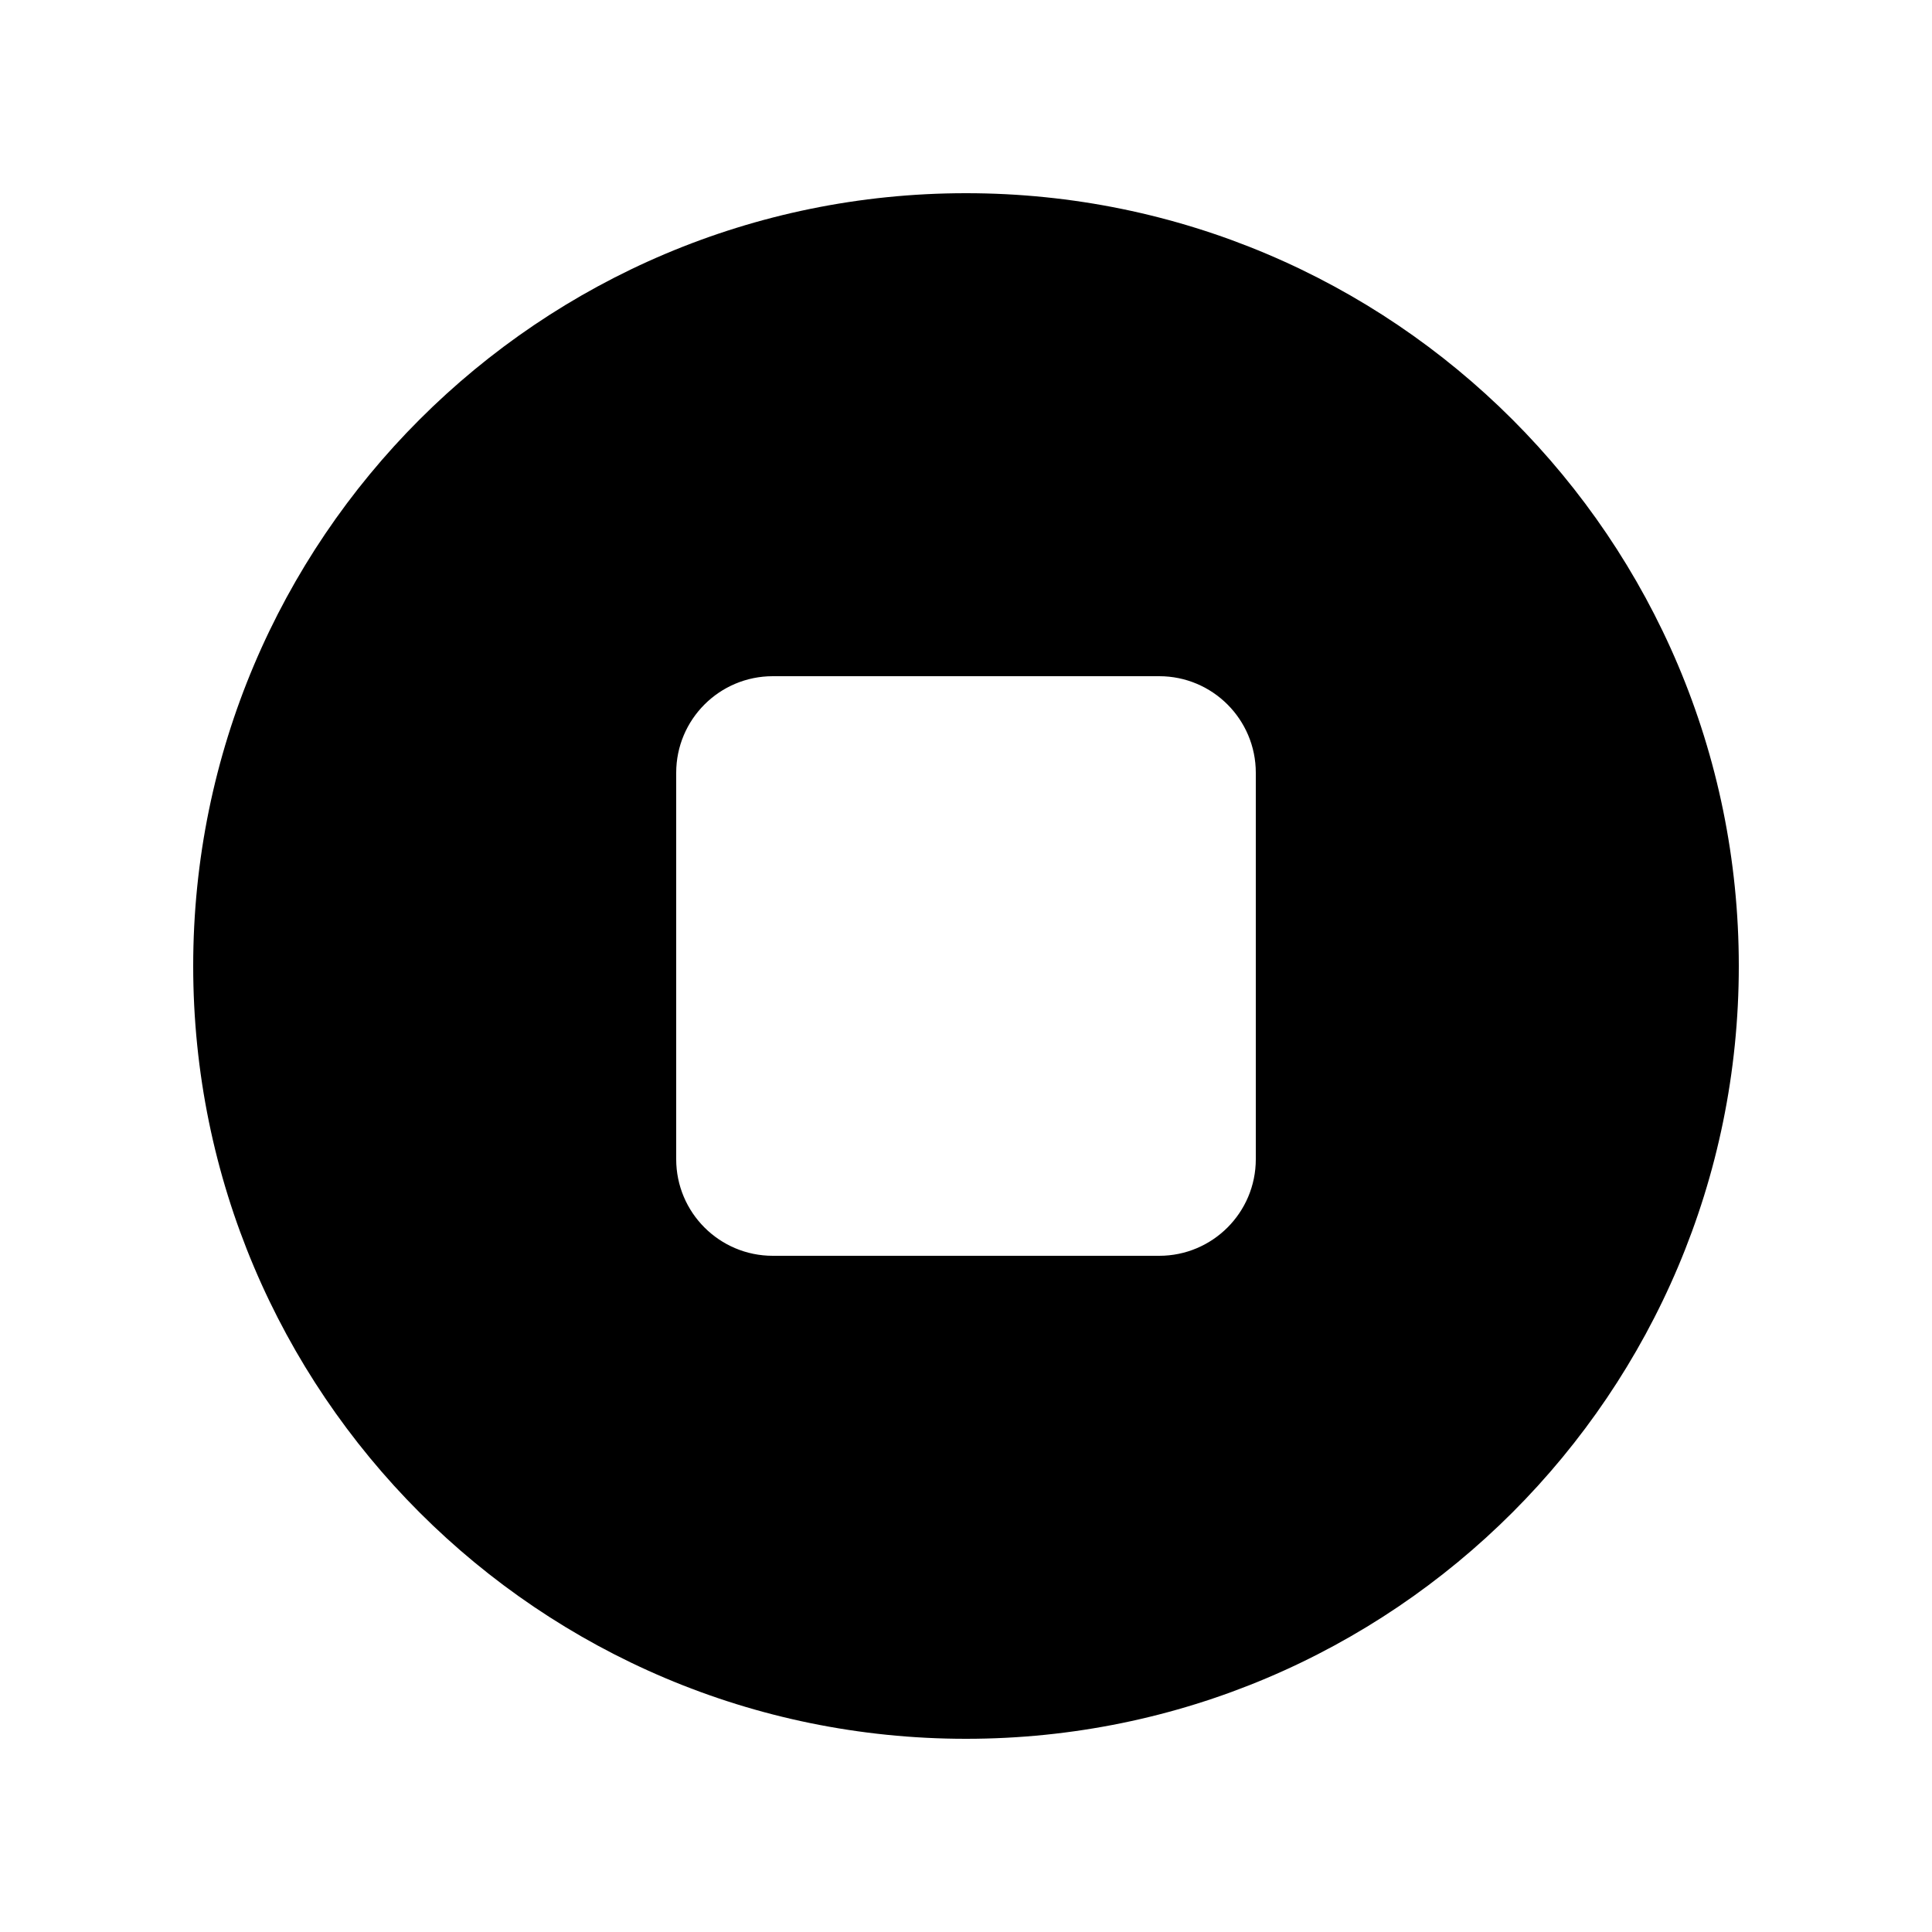
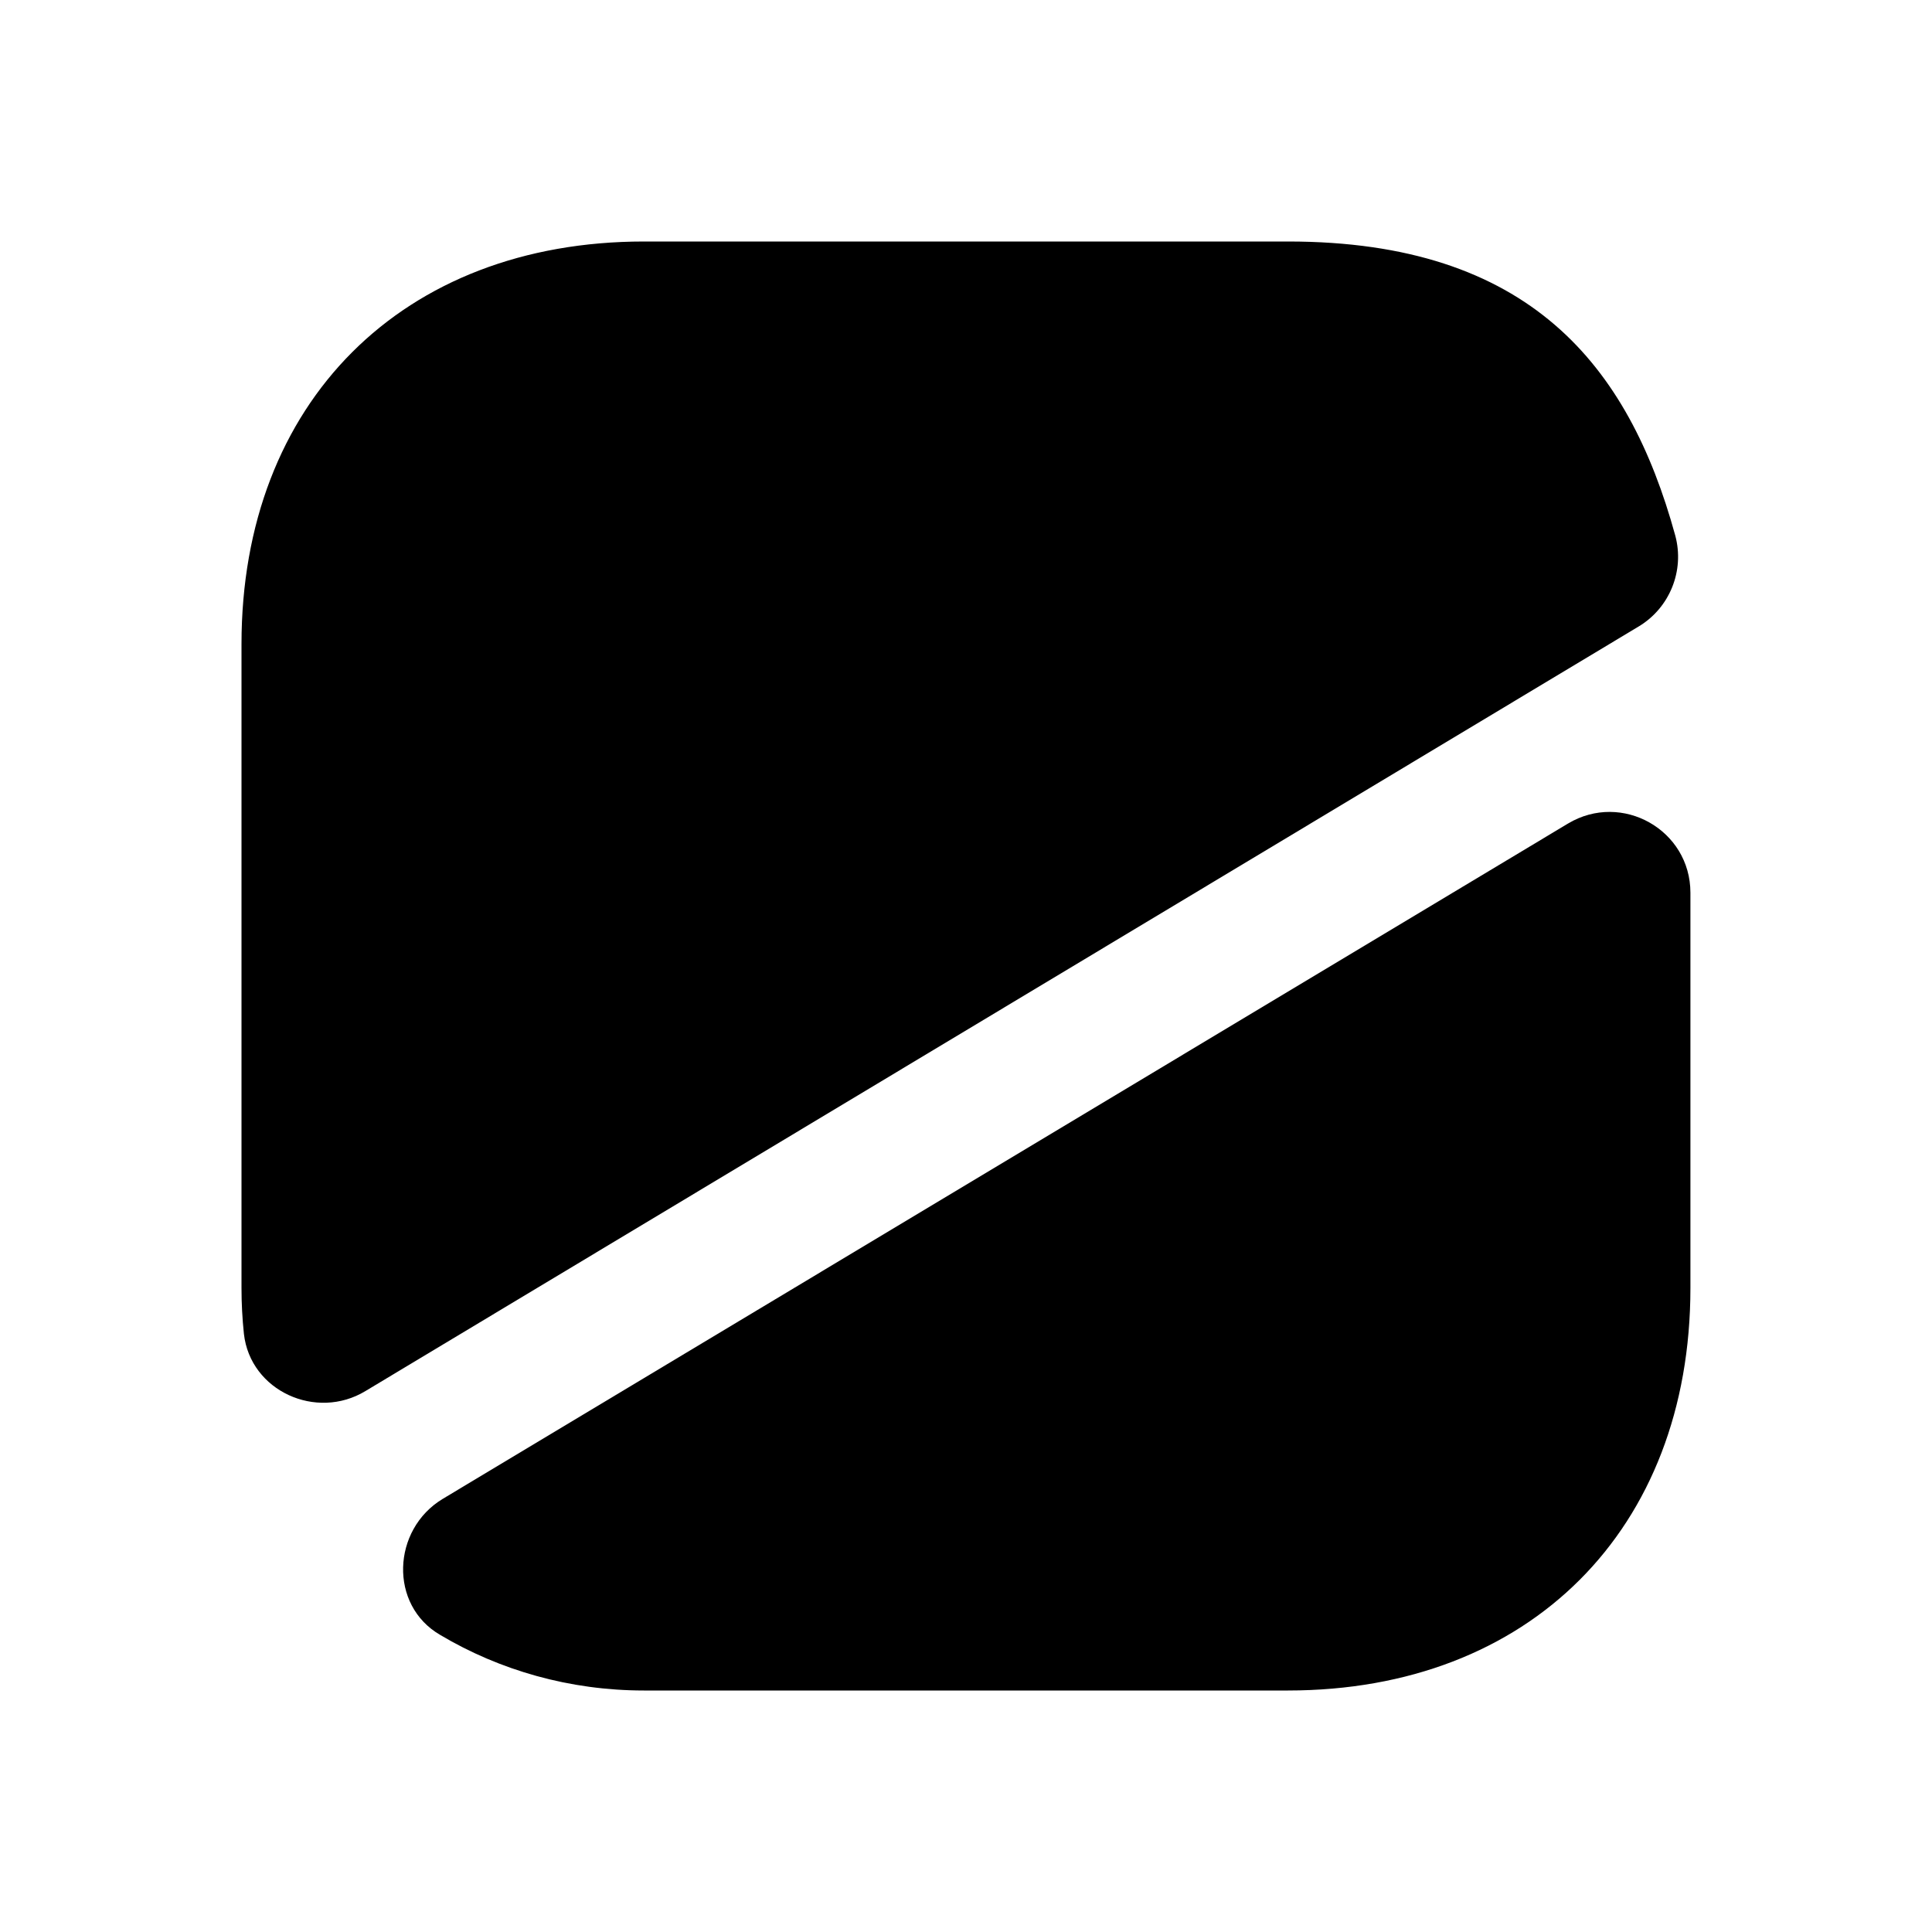
- <svg xmlns="http://www.w3.org/2000/svg" viewBox="0 0 20 20" fill="currentColor">
-   <path fill-rule="evenodd" d="M10 18a8 8 0 100-16 8 8 0 000 16zM8 7a1 1 0 00-1 1v4a1 1 0 001 1h4a1 1 0 001-1V8a1 1 0 00-1-1H8z" clip-rule="evenodd" />
+ <svg xmlns="http://www.w3.org/2000/svg" viewBox="0 0 24 24" fill="none">
+   <path d="M20.36 7.78L4.54 17.28C3.93 17.65 3.11 17.28 3.03 16.57C3.01 16.38 3 16.19 3 16V8C3 5 5 3 8 3H16C19 3 20.23 4.54 20.81 6.65C20.93 7.09 20.74 7.55 20.36 7.78Z" fill="currentColor" />
+   <path d="M20.999 11.09V16C20.999 19 18.999 21 15.999 21H7.999C7.079 21 6.209 20.75 5.469 20.31C4.829 19.94 4.869 19 5.499 18.62L19.479 10.23C20.149 9.83 20.999 10.31 20.999 11.09Z" fill="currentColor" />
</svg>
